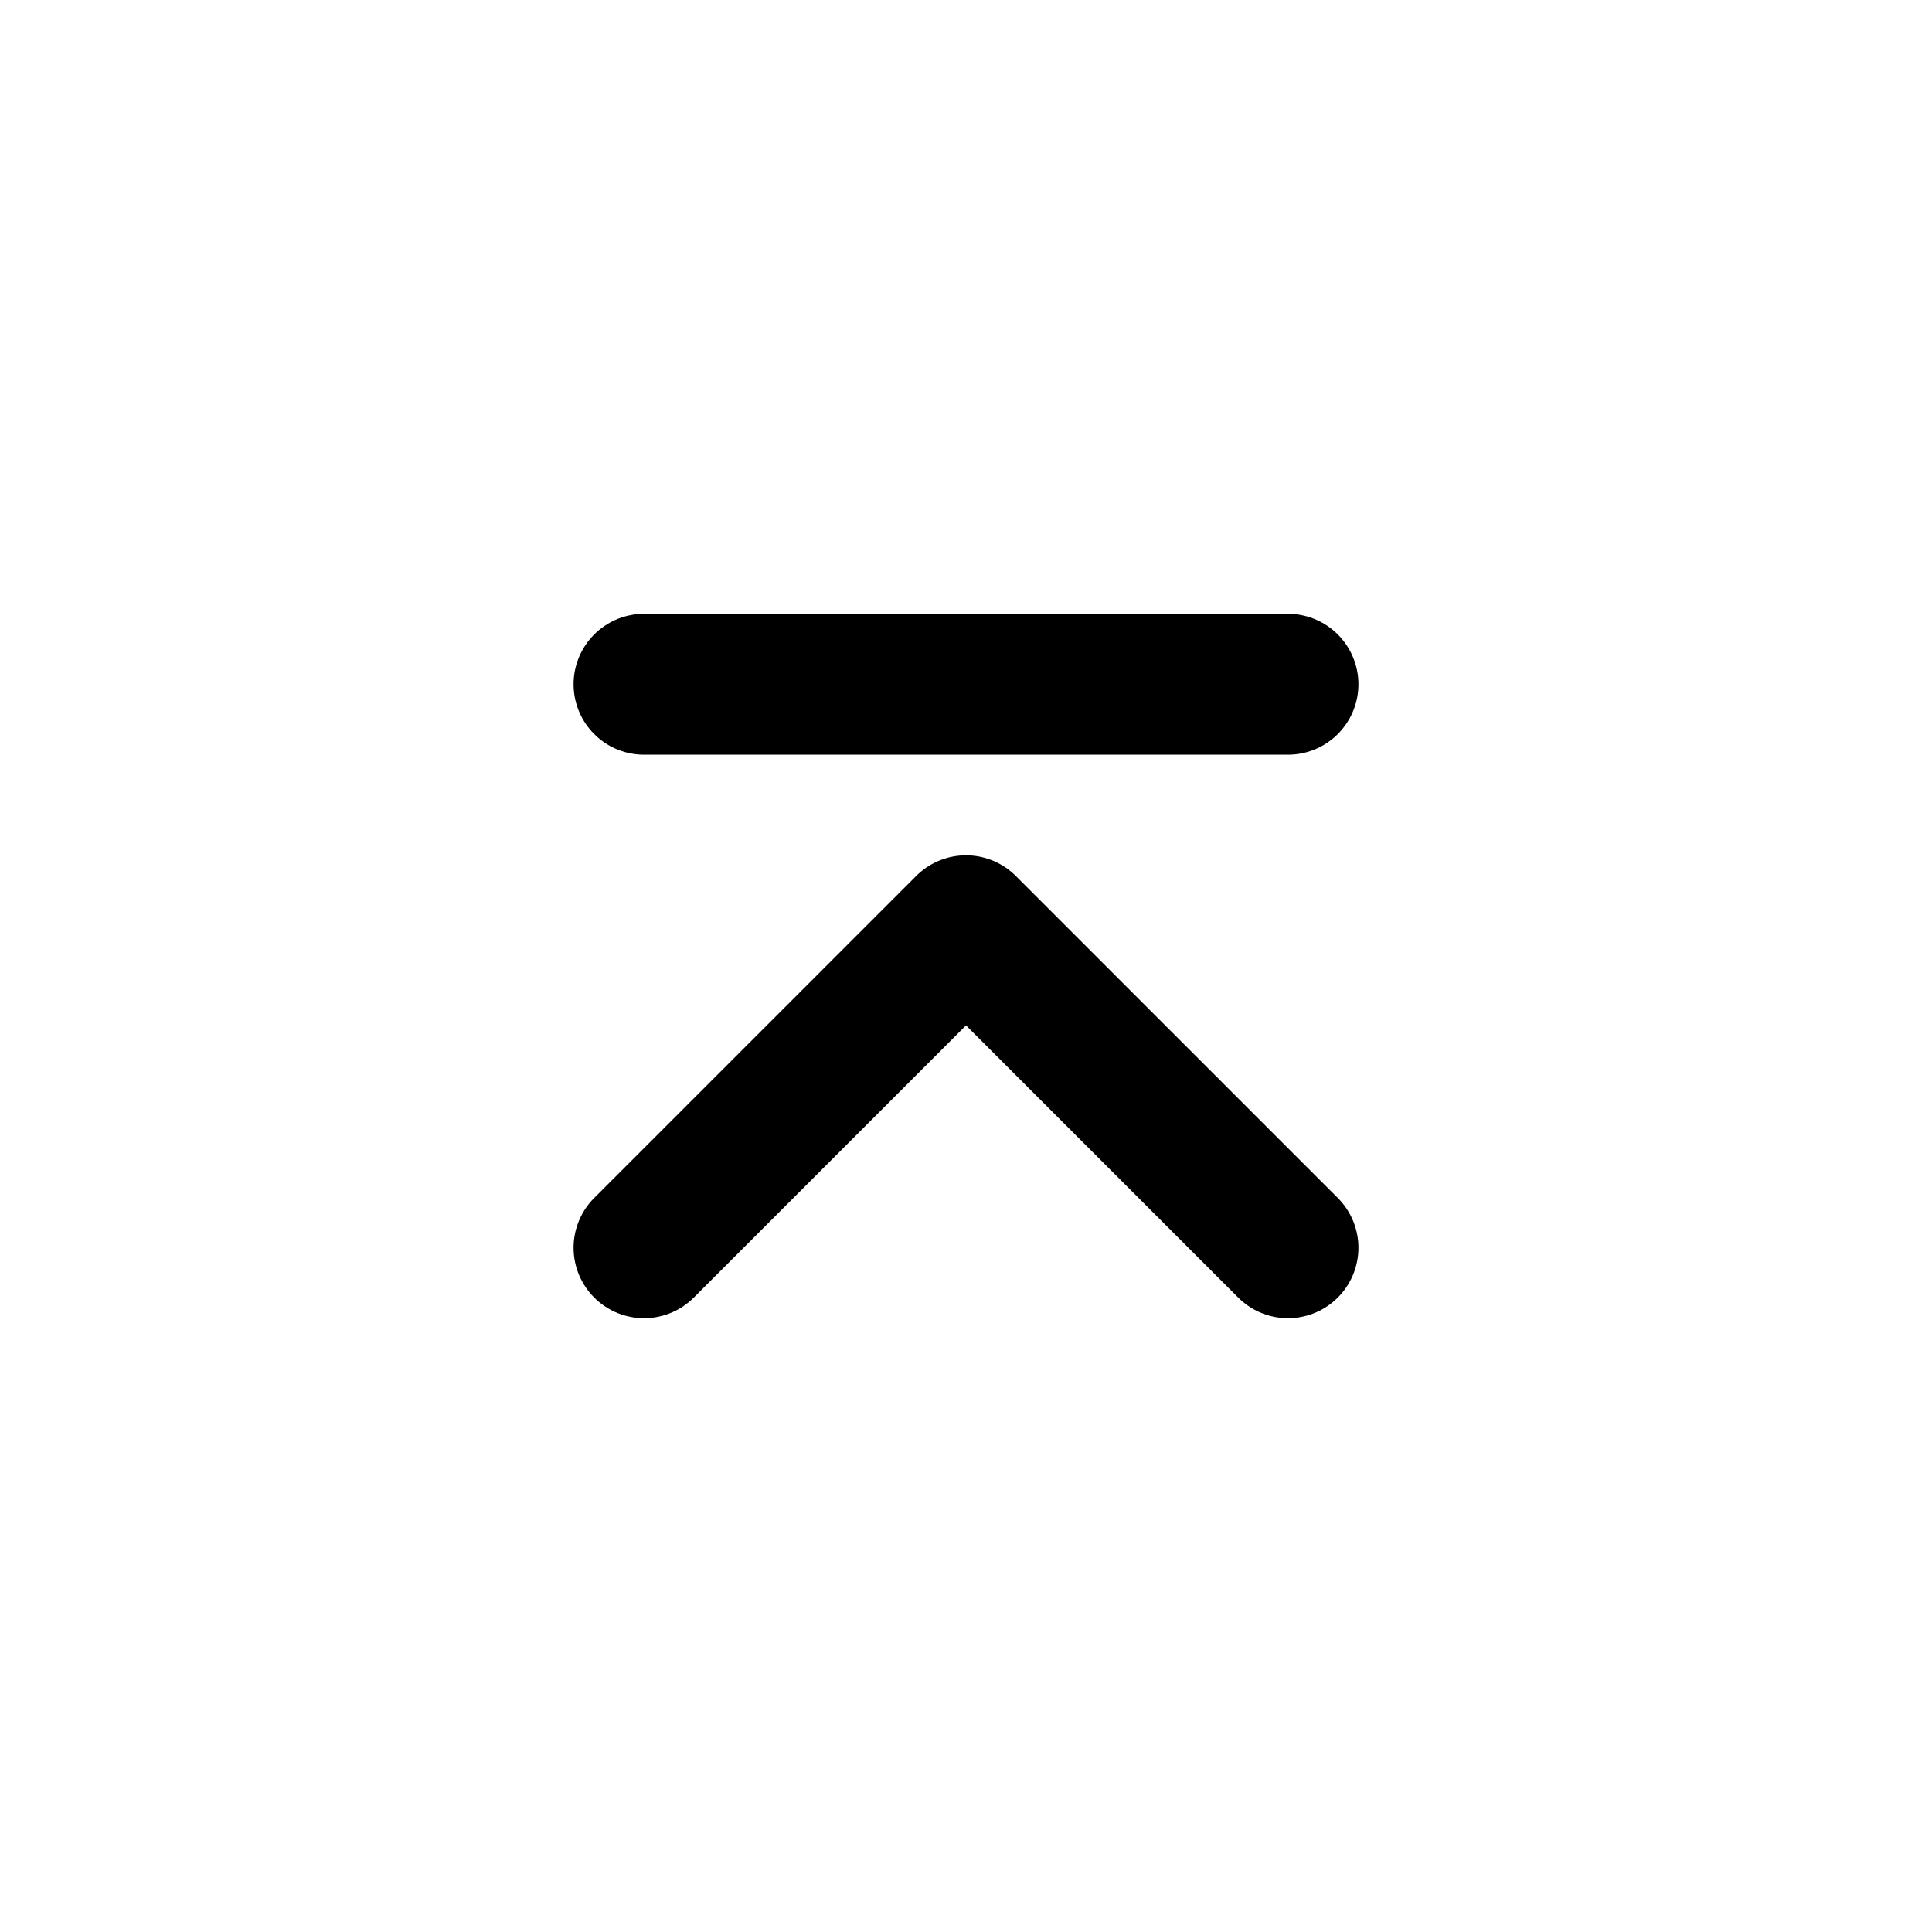
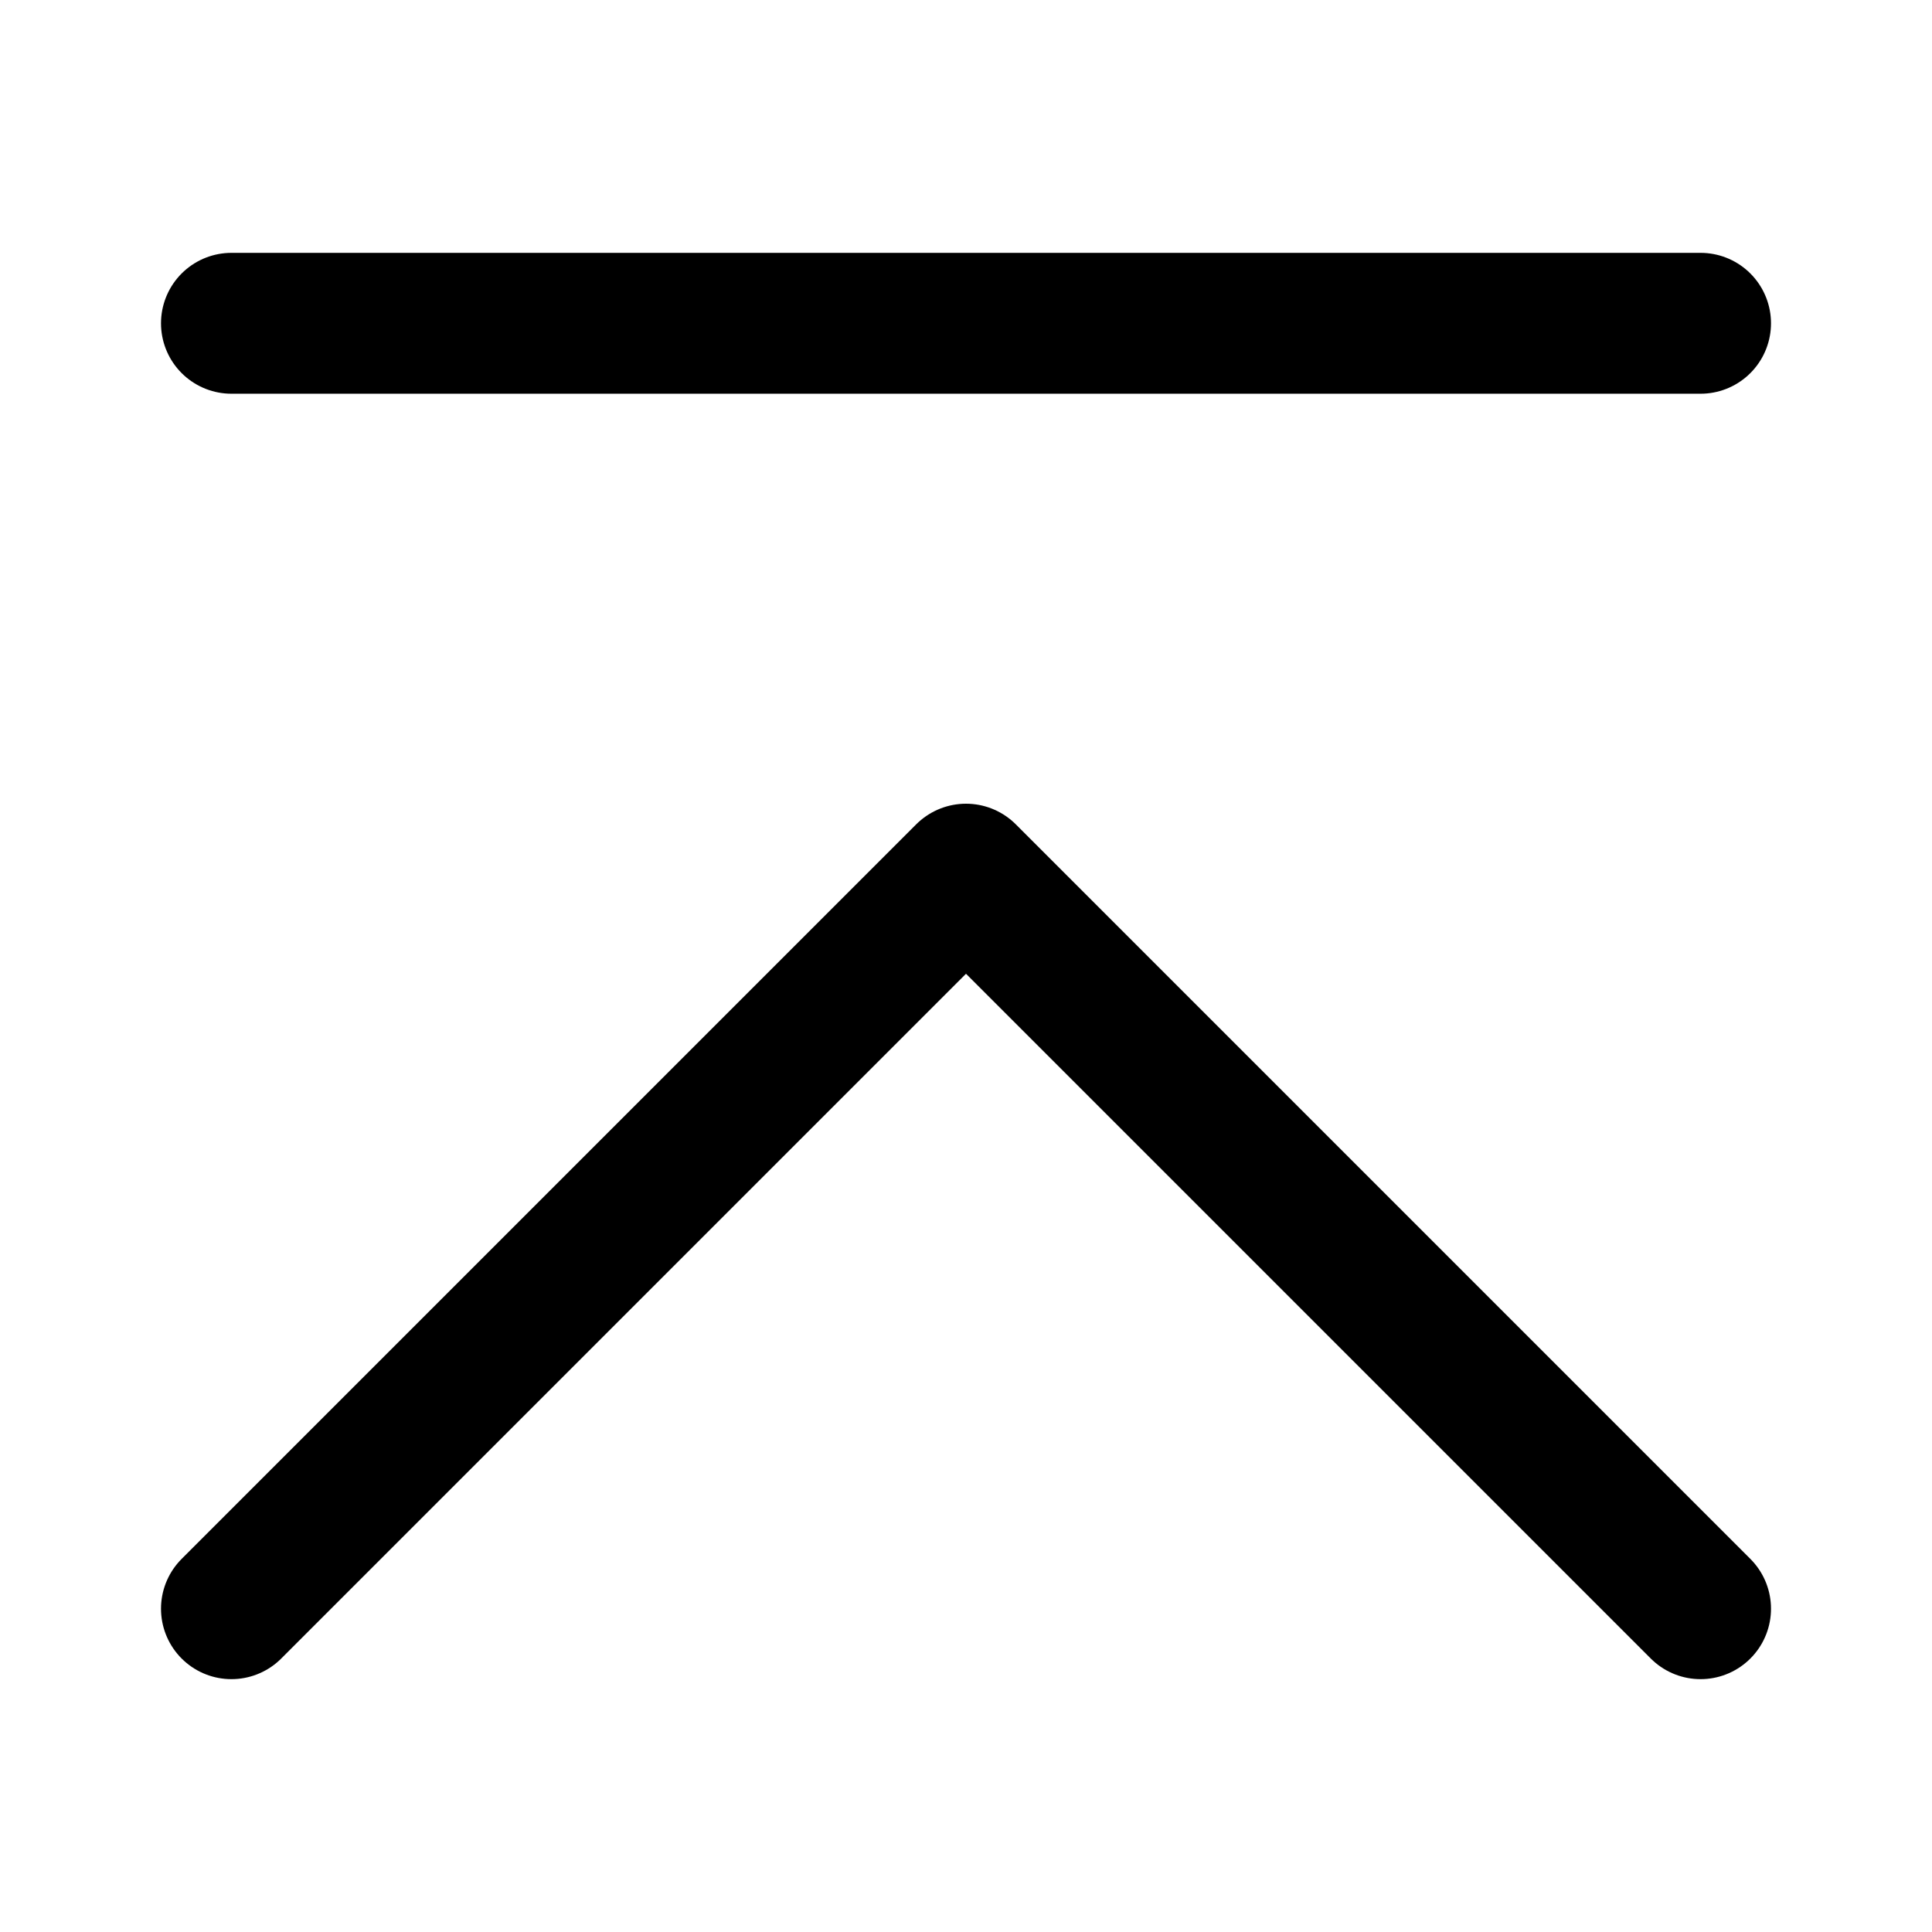
<svg xmlns="http://www.w3.org/2000/svg" viewBox="0 0 24 24" fill="none" stroke="currentColor" stroke-width="1.75" stroke-linecap="round" stroke-linejoin="round">
  <g data-part="body">
-     <path d="M8 15.5 L12 11.5 L16 15.5 M8 8.5 L16 8.5" />
+     <path d="M2.875 19.984 L12 10.859 L21.125 19.984 M2.875 4.016 L21.125 4.016" />
  </g>
</svg>
